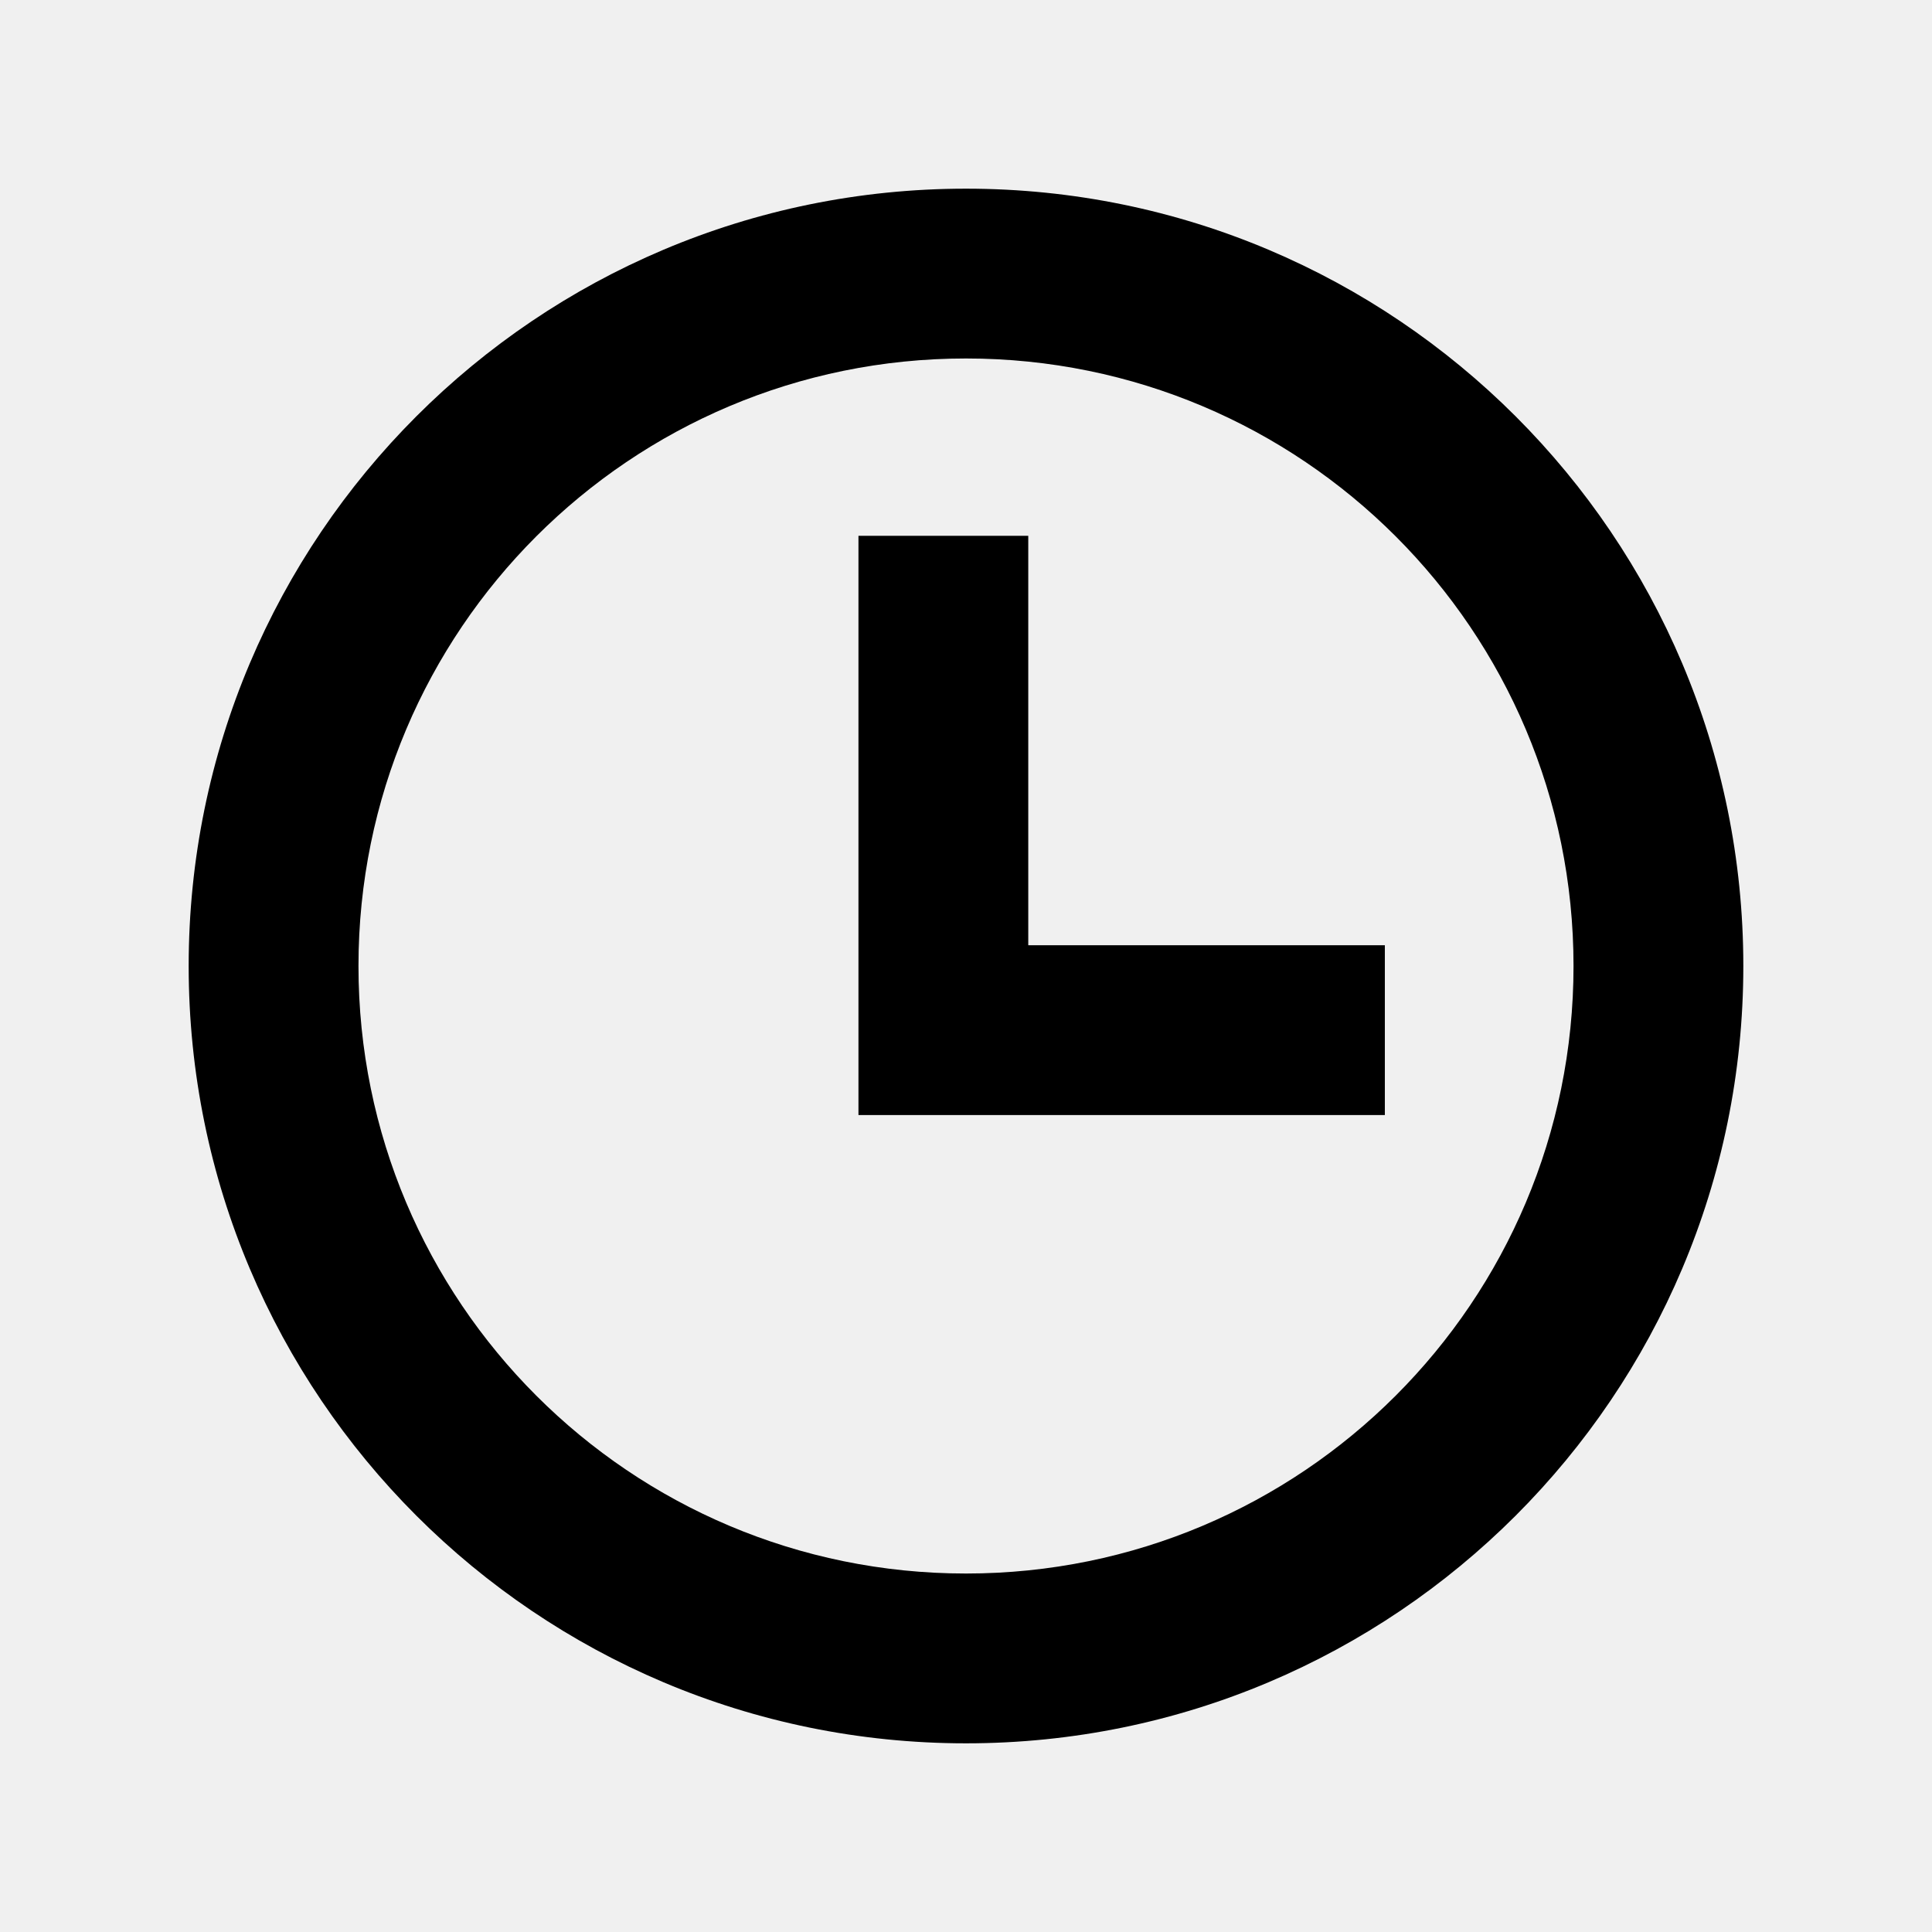
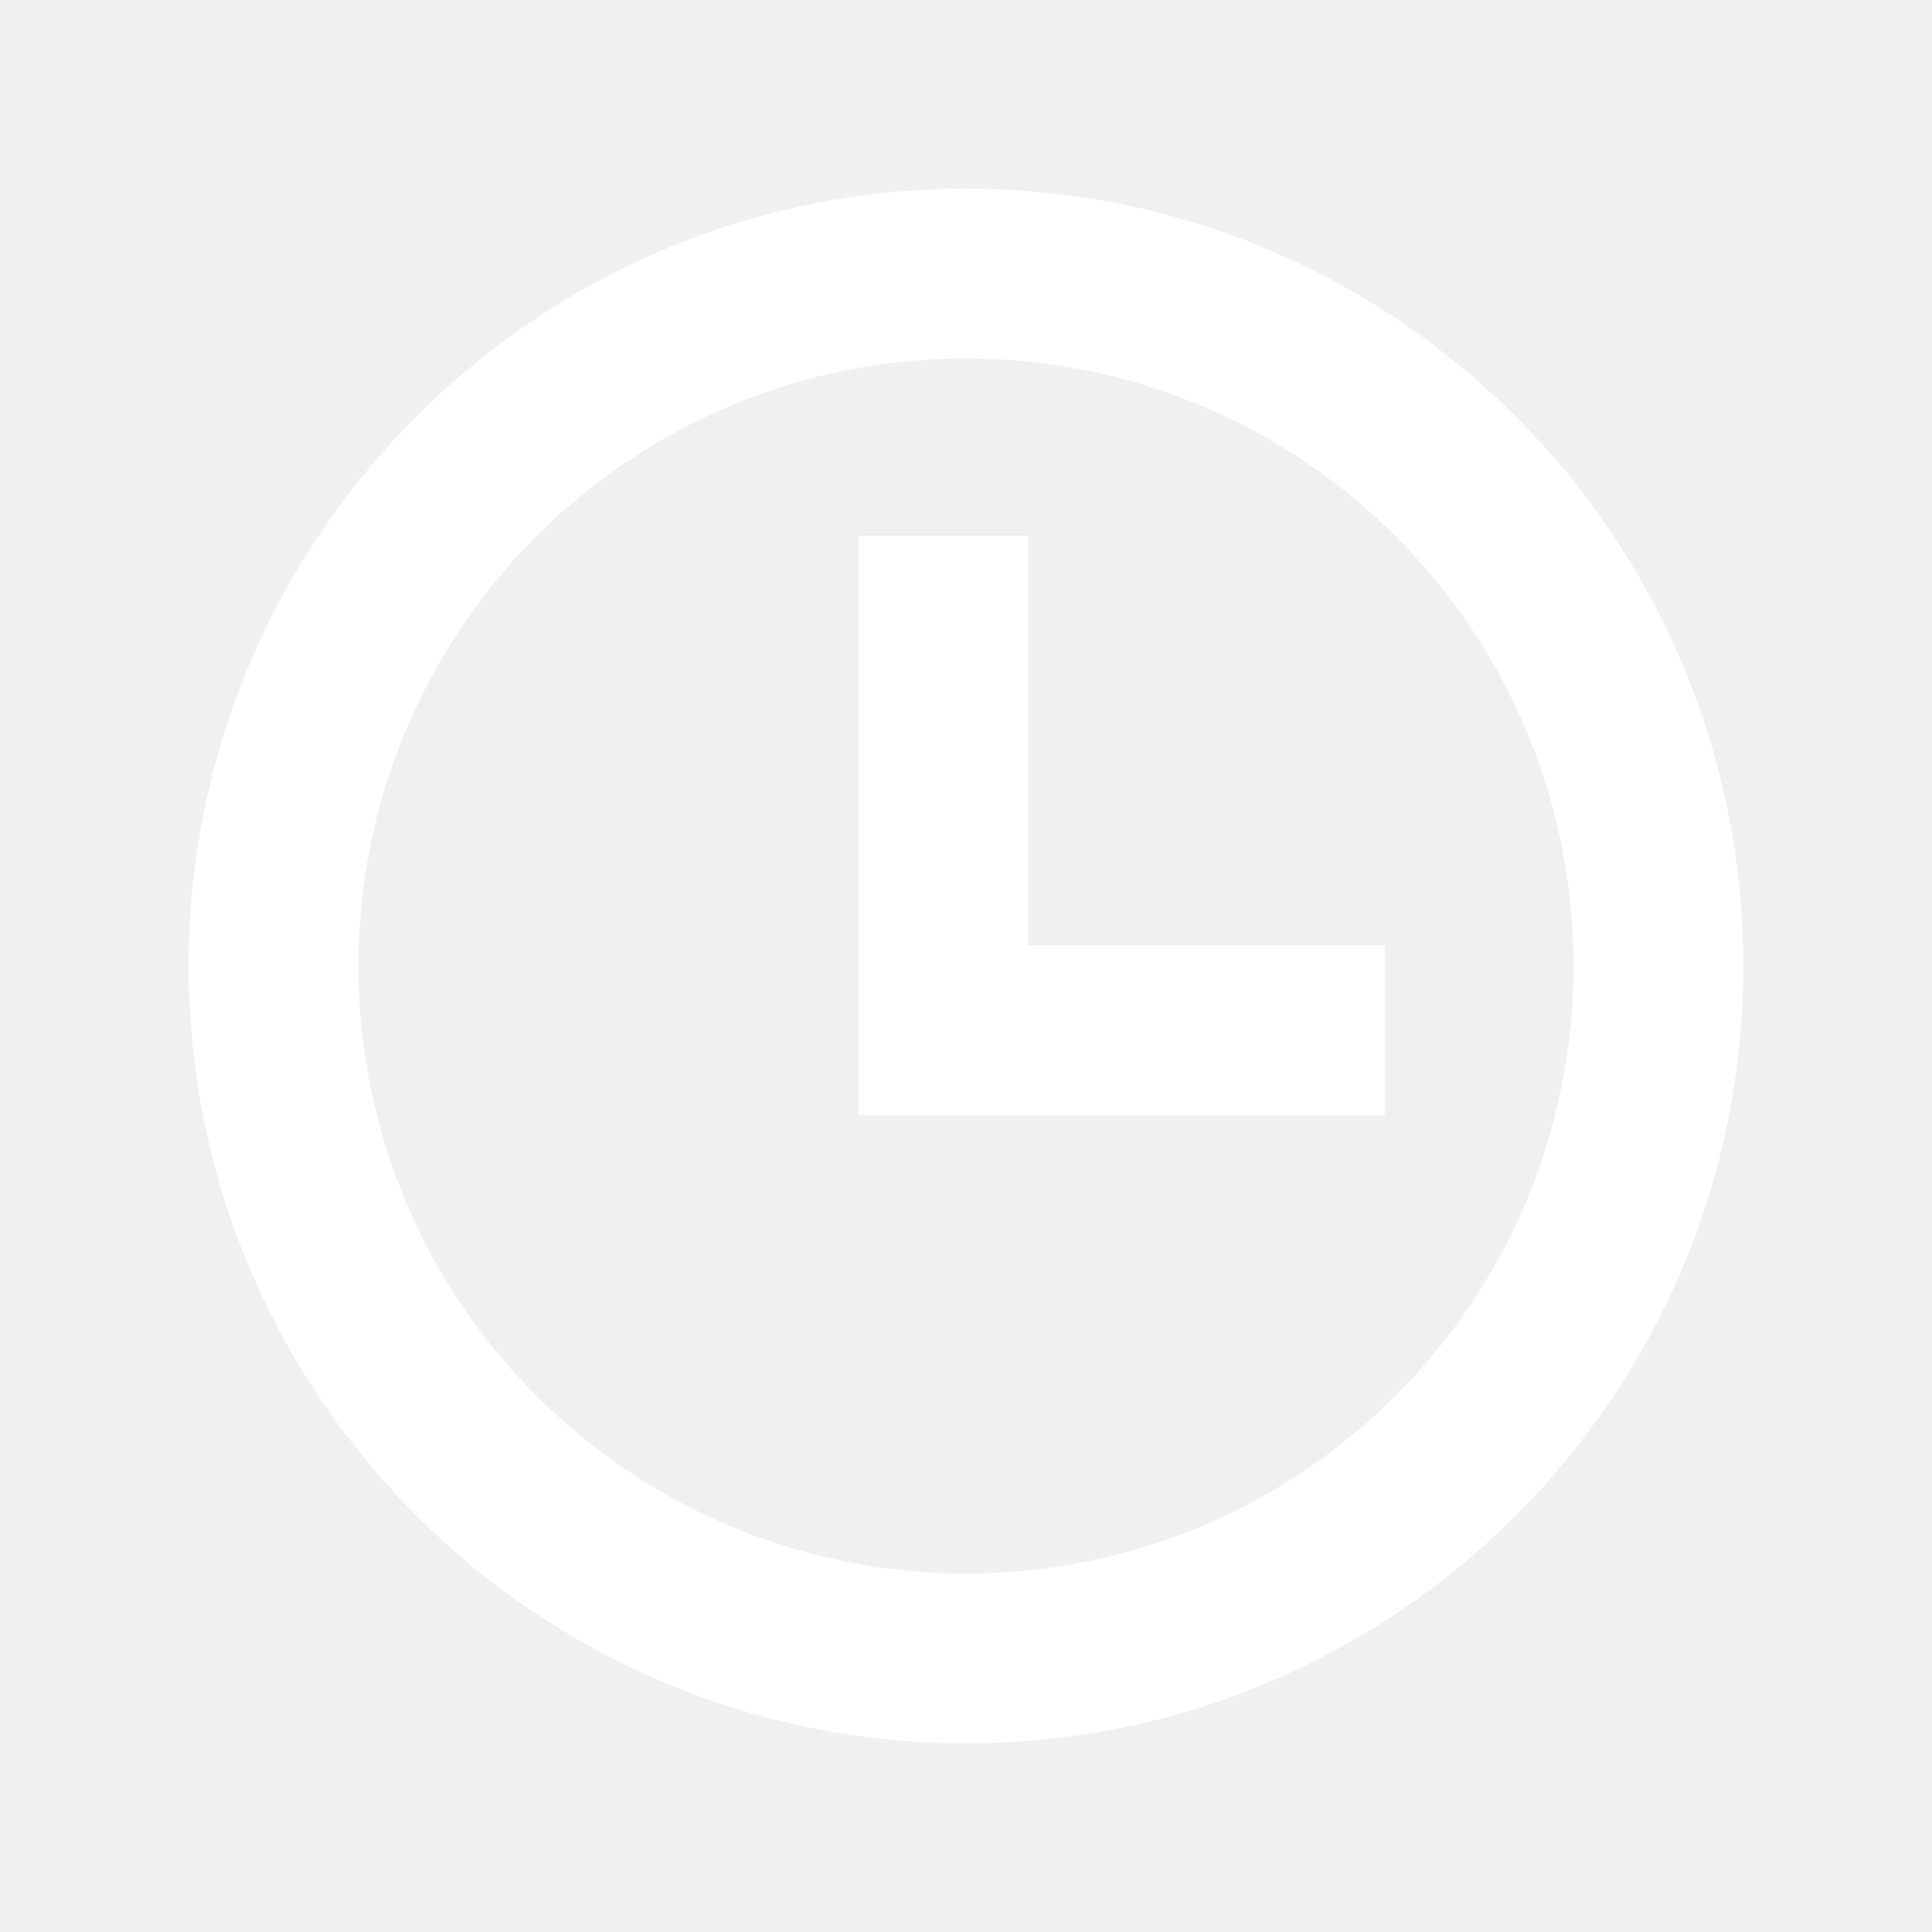
- <svg xmlns="http://www.w3.org/2000/svg" version="1.1" x="0px" y="0px" width="512px" height="512px" viewBox="0 0 512 512" enable-background="new 0 0 512 512" xml:space="preserve">
+ <svg xmlns="http://www.w3.org/2000/svg" version="1.1" x="0px" y="0px" width="512px" fill="white" height="512px" viewBox="0 0 512 512" enable-background="new 0 0 512 512" xml:space="preserve">
  <path id="time-icon" d="M367,295.5H227.5V142h45v108.5H367V295.5z M256,95c-88.992,0-161,72.022-161,161  c0,88.992,72.023,161,161,161c88.992,0,161-72.023,161-161C417,167.007,344.977,95,256,95 M256,50c113.771,0,206,92.229,206,206  s-92.229,206-206,206S50,369.771,50,256S142.229,50,256,50z" />
</svg>
